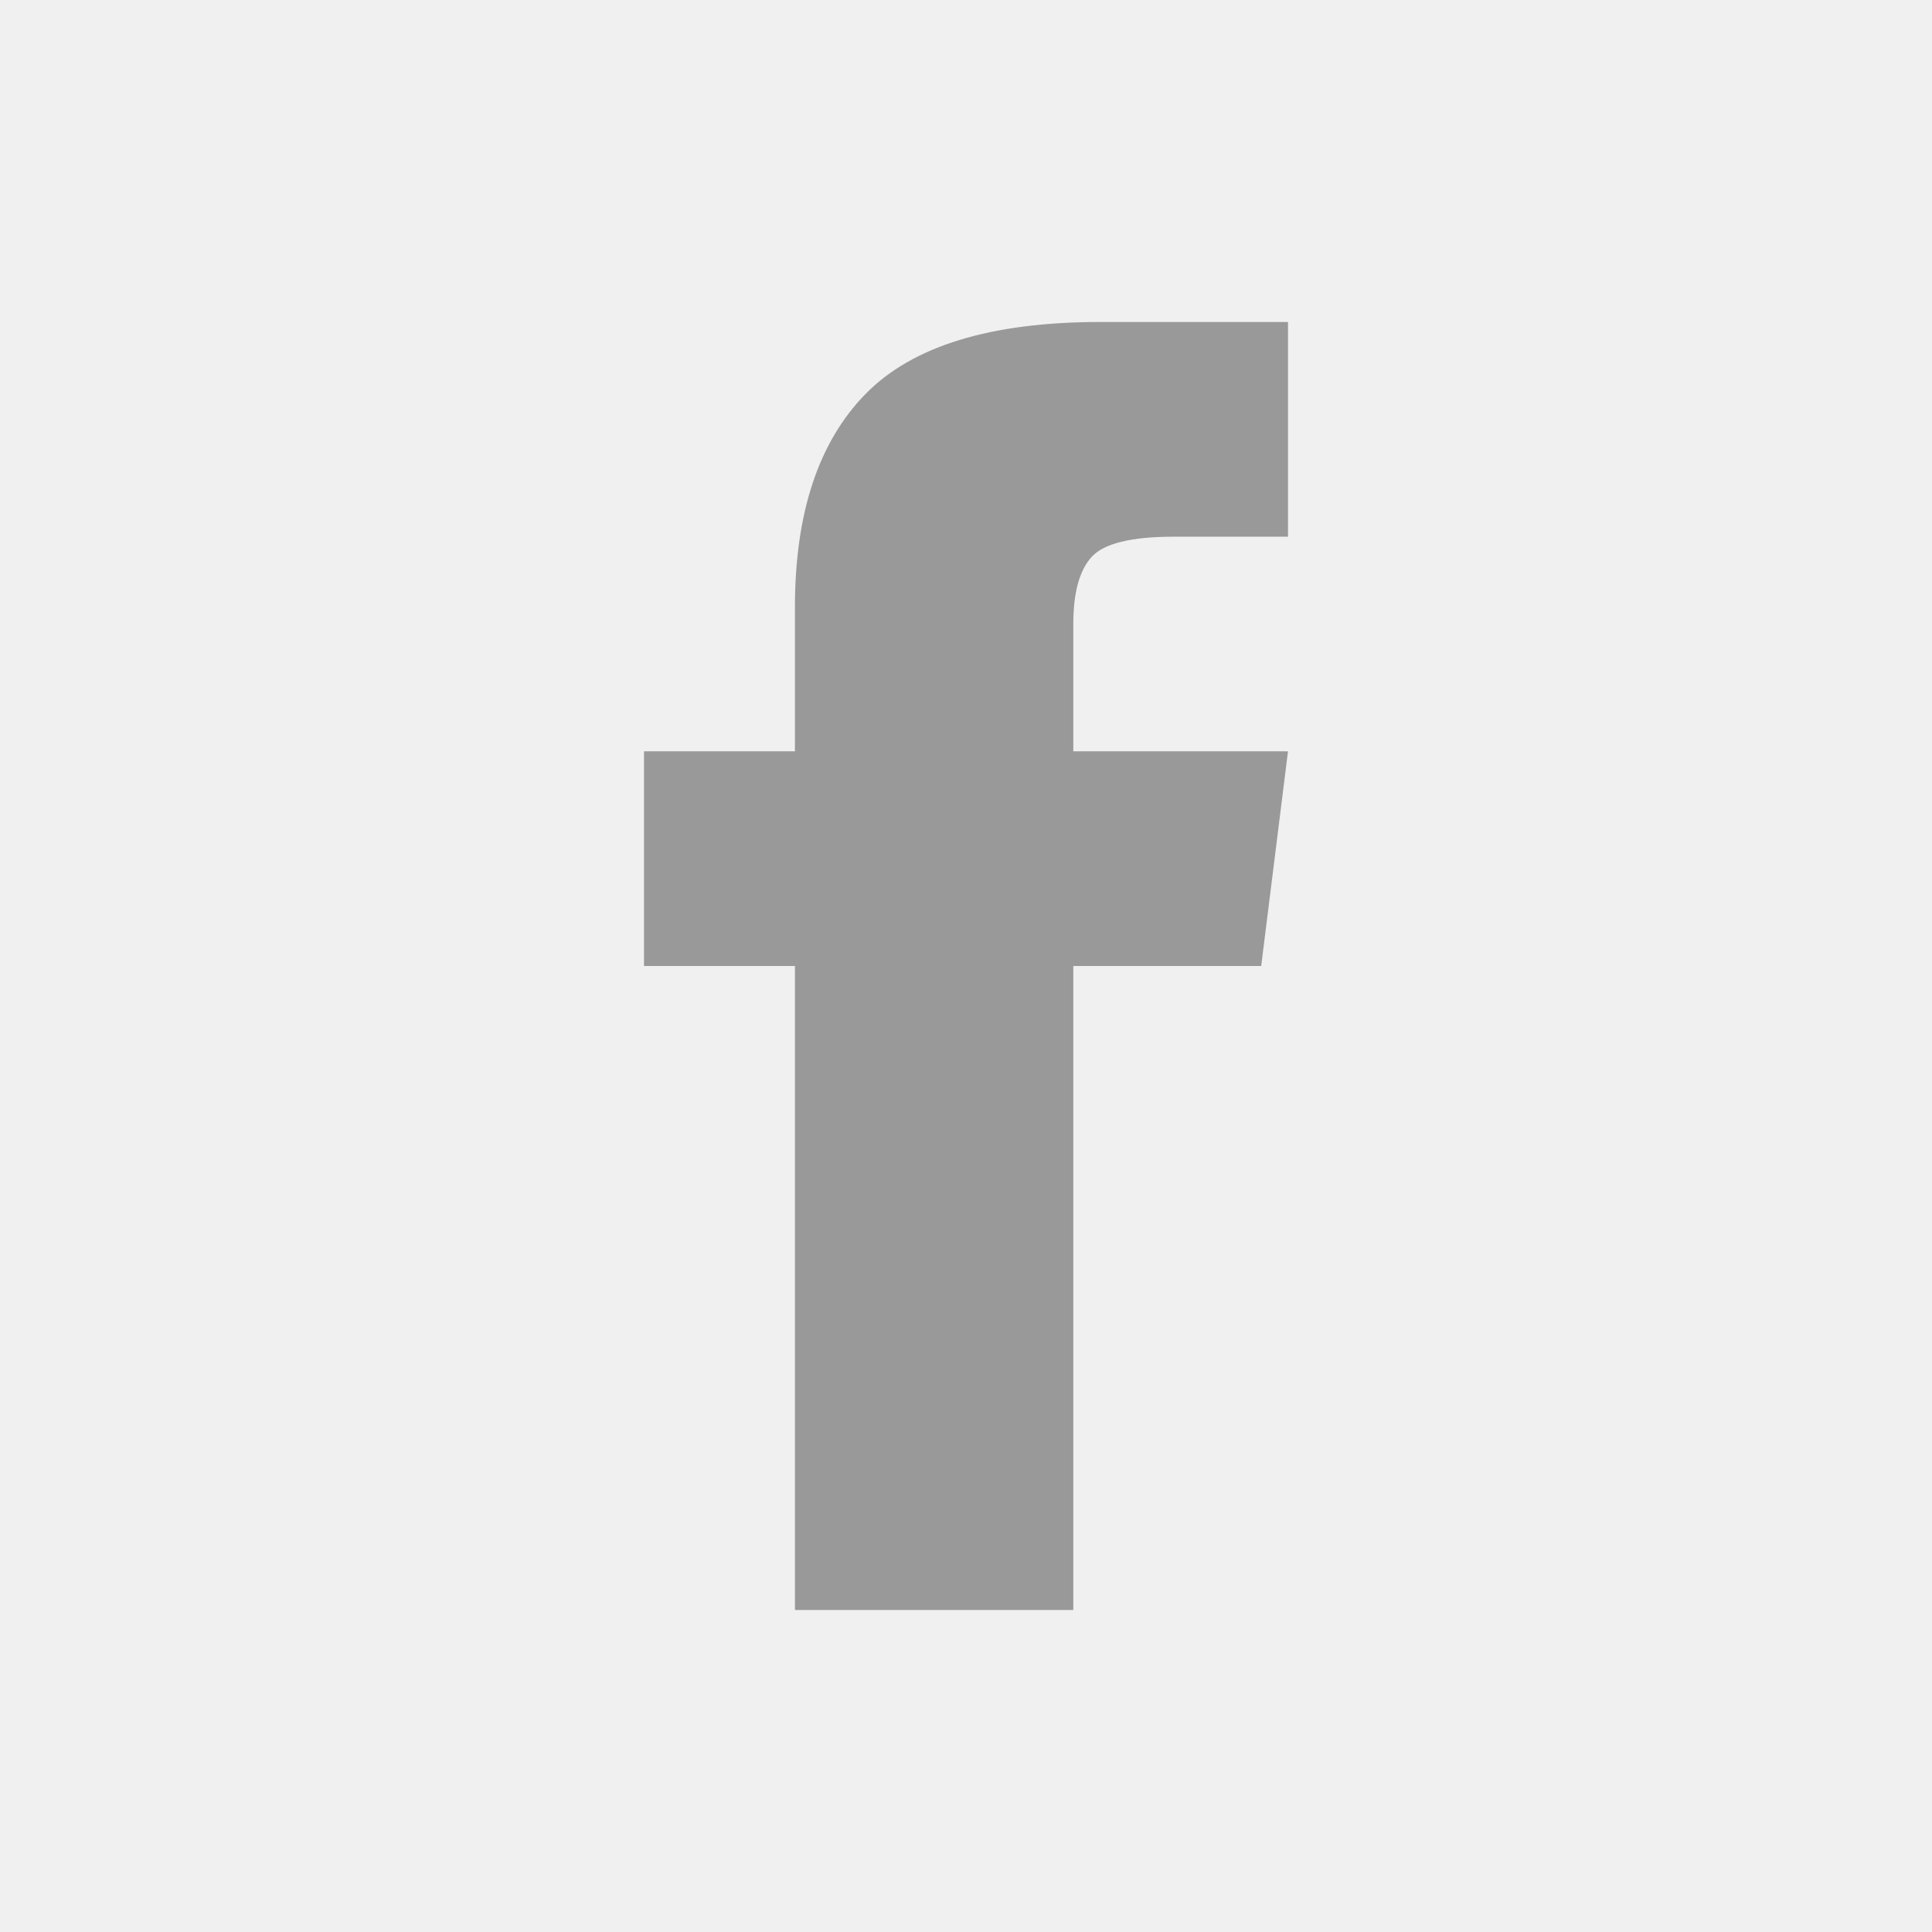
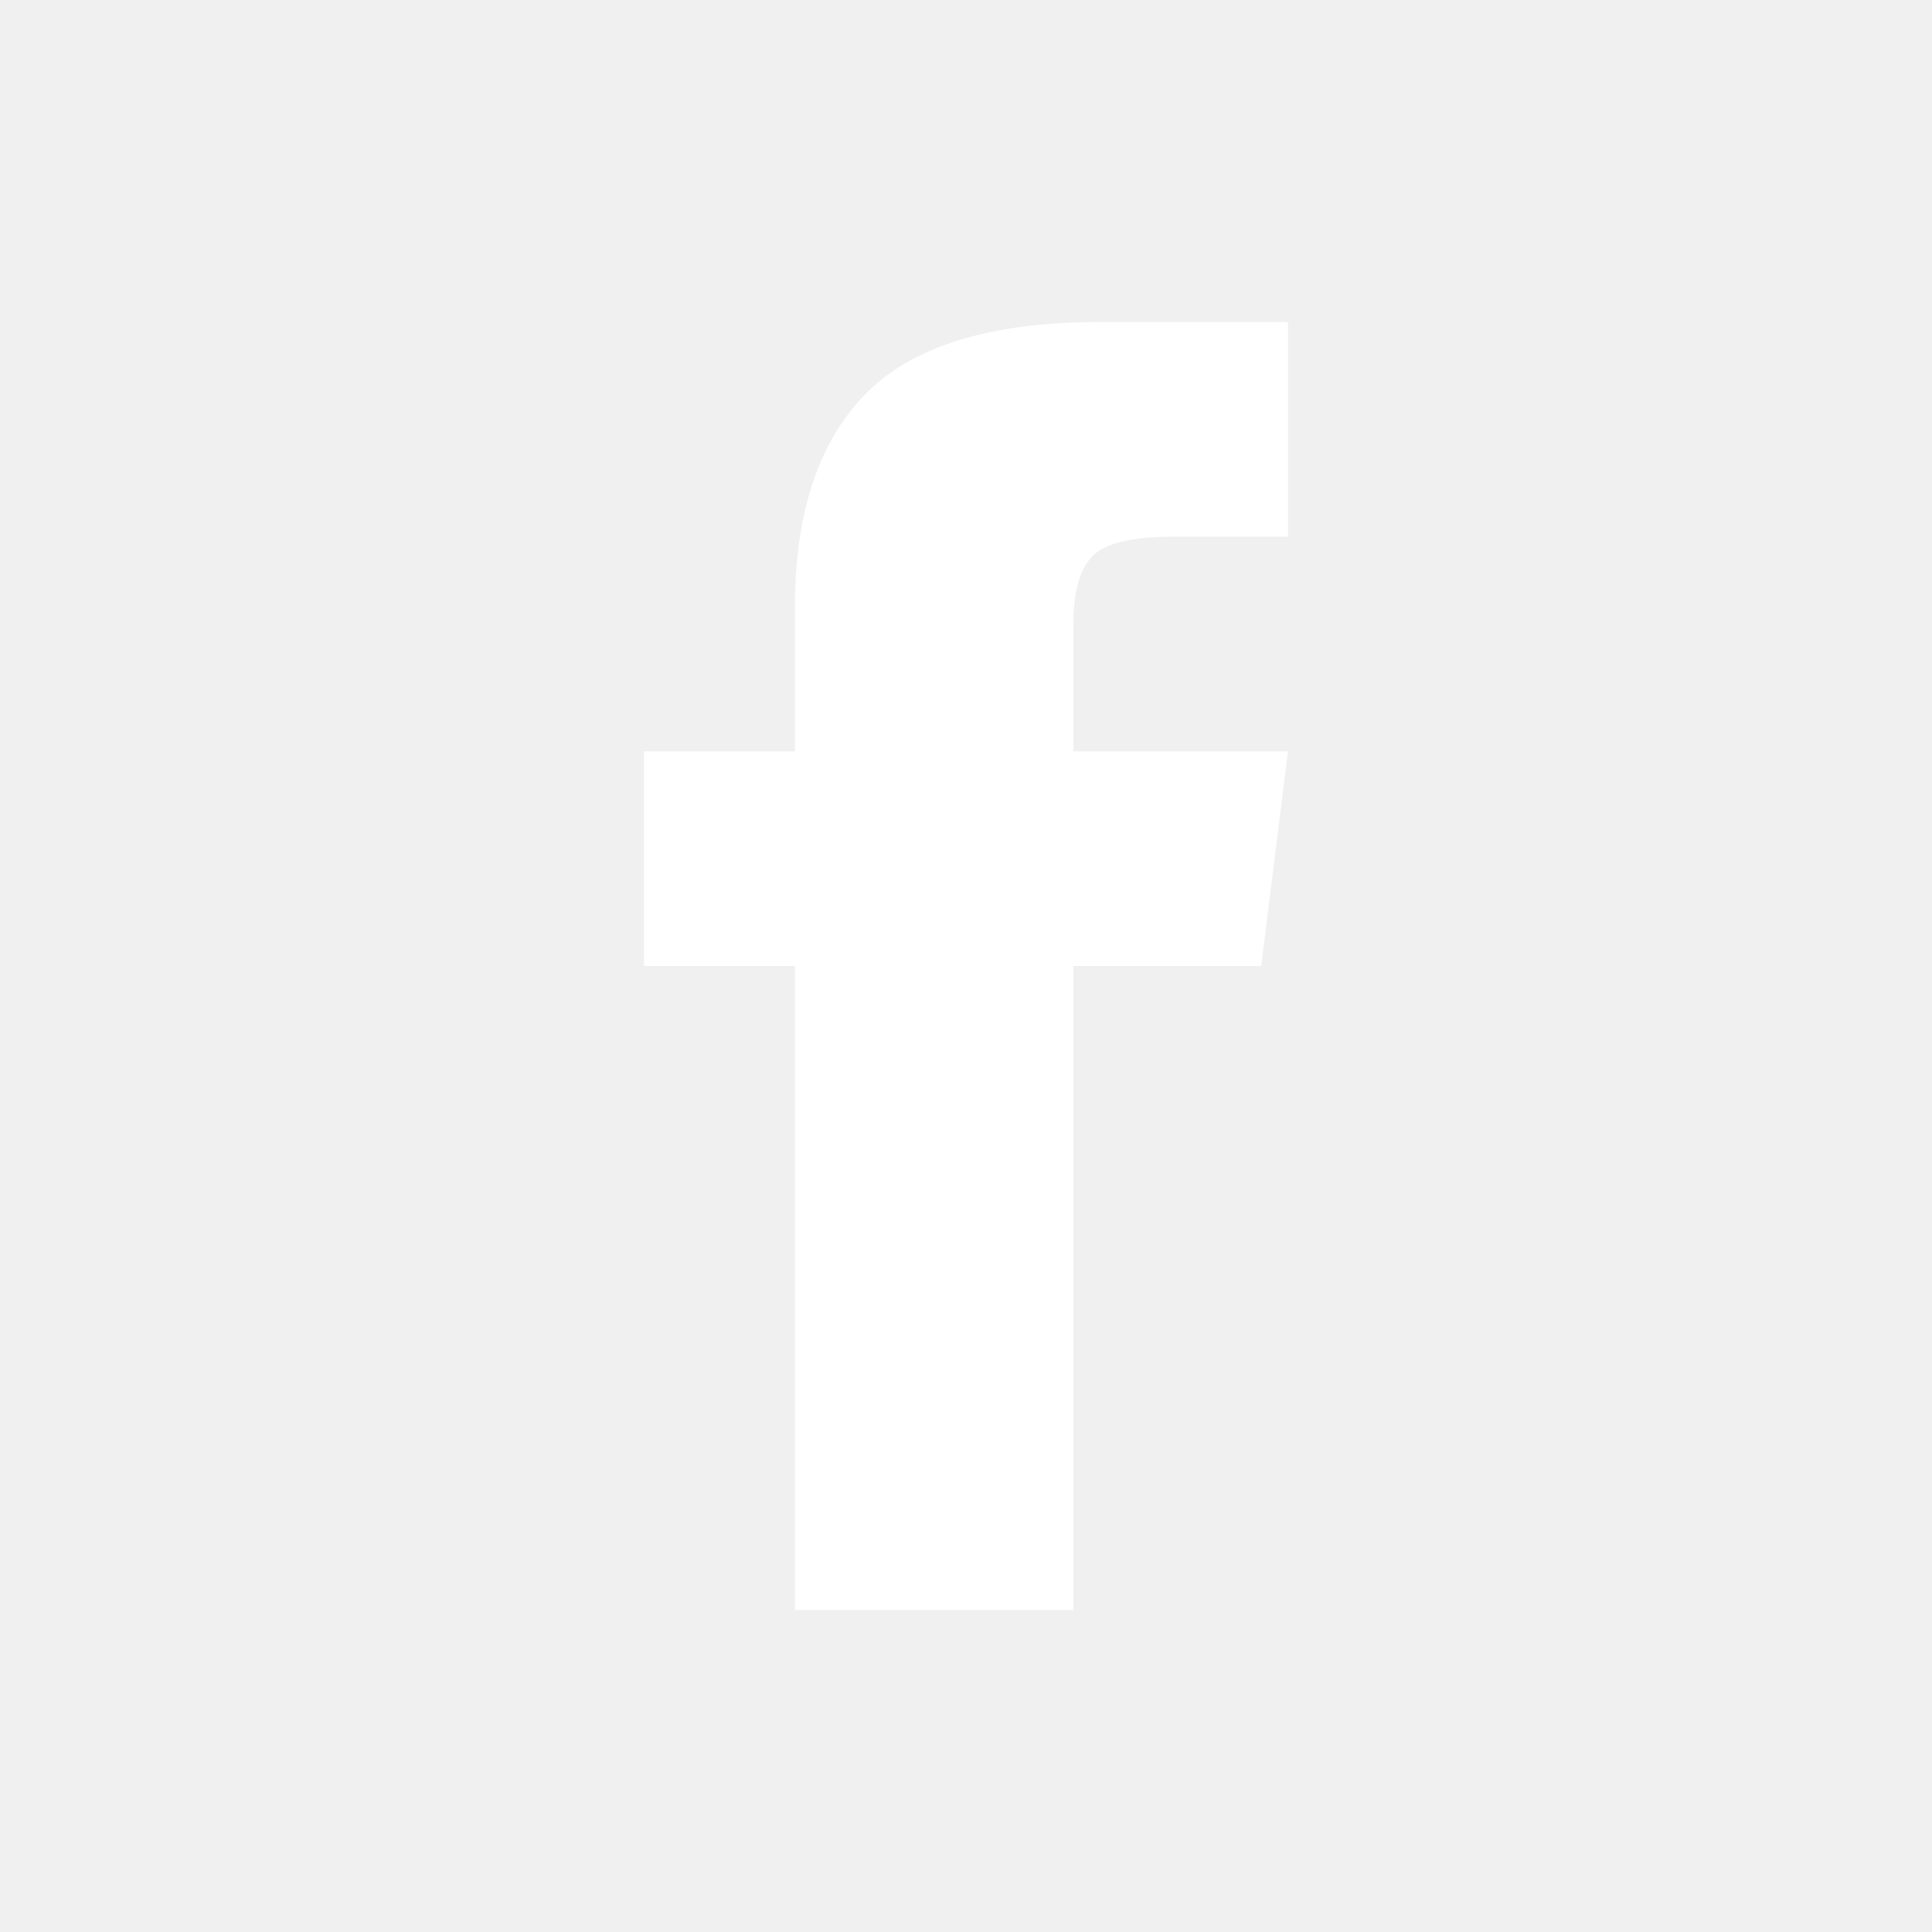
<svg xmlns="http://www.w3.org/2000/svg" width="24" height="24" viewBox="0 0 24 24" fill="none">
  <rect opacity="0.01" width="24" height="24" fill="white" />
-   <path fill-rule="evenodd" clip-rule="evenodd" d="M13.333 9.333H16L15.667 12H13.333V20H9.875V12H8V9.333H9.875V7.542C9.875 6.375 10.167 5.493 10.75 4.896C11.333 4.299 12.306 4 13.667 4H16V6.667H14.583C14.056 6.667 13.715 6.75 13.562 6.917C13.41 7.083 13.333 7.361 13.333 7.75V9.333Z" fill="#999999" />
+   <path fill-rule="evenodd" clip-rule="evenodd" d="M13.333 9.333H16L15.667 12H13.333V20H9.875V12H8V9.333H9.875V7.542C9.875 6.375 10.167 5.493 10.75 4.896C11.333 4.299 12.306 4 13.667 4H16V6.667H14.583C14.056 6.667 13.715 6.75 13.562 6.917C13.41 7.083 13.333 7.361 13.333 7.75V9.333Z" fill="#ffffff" />
</svg>
